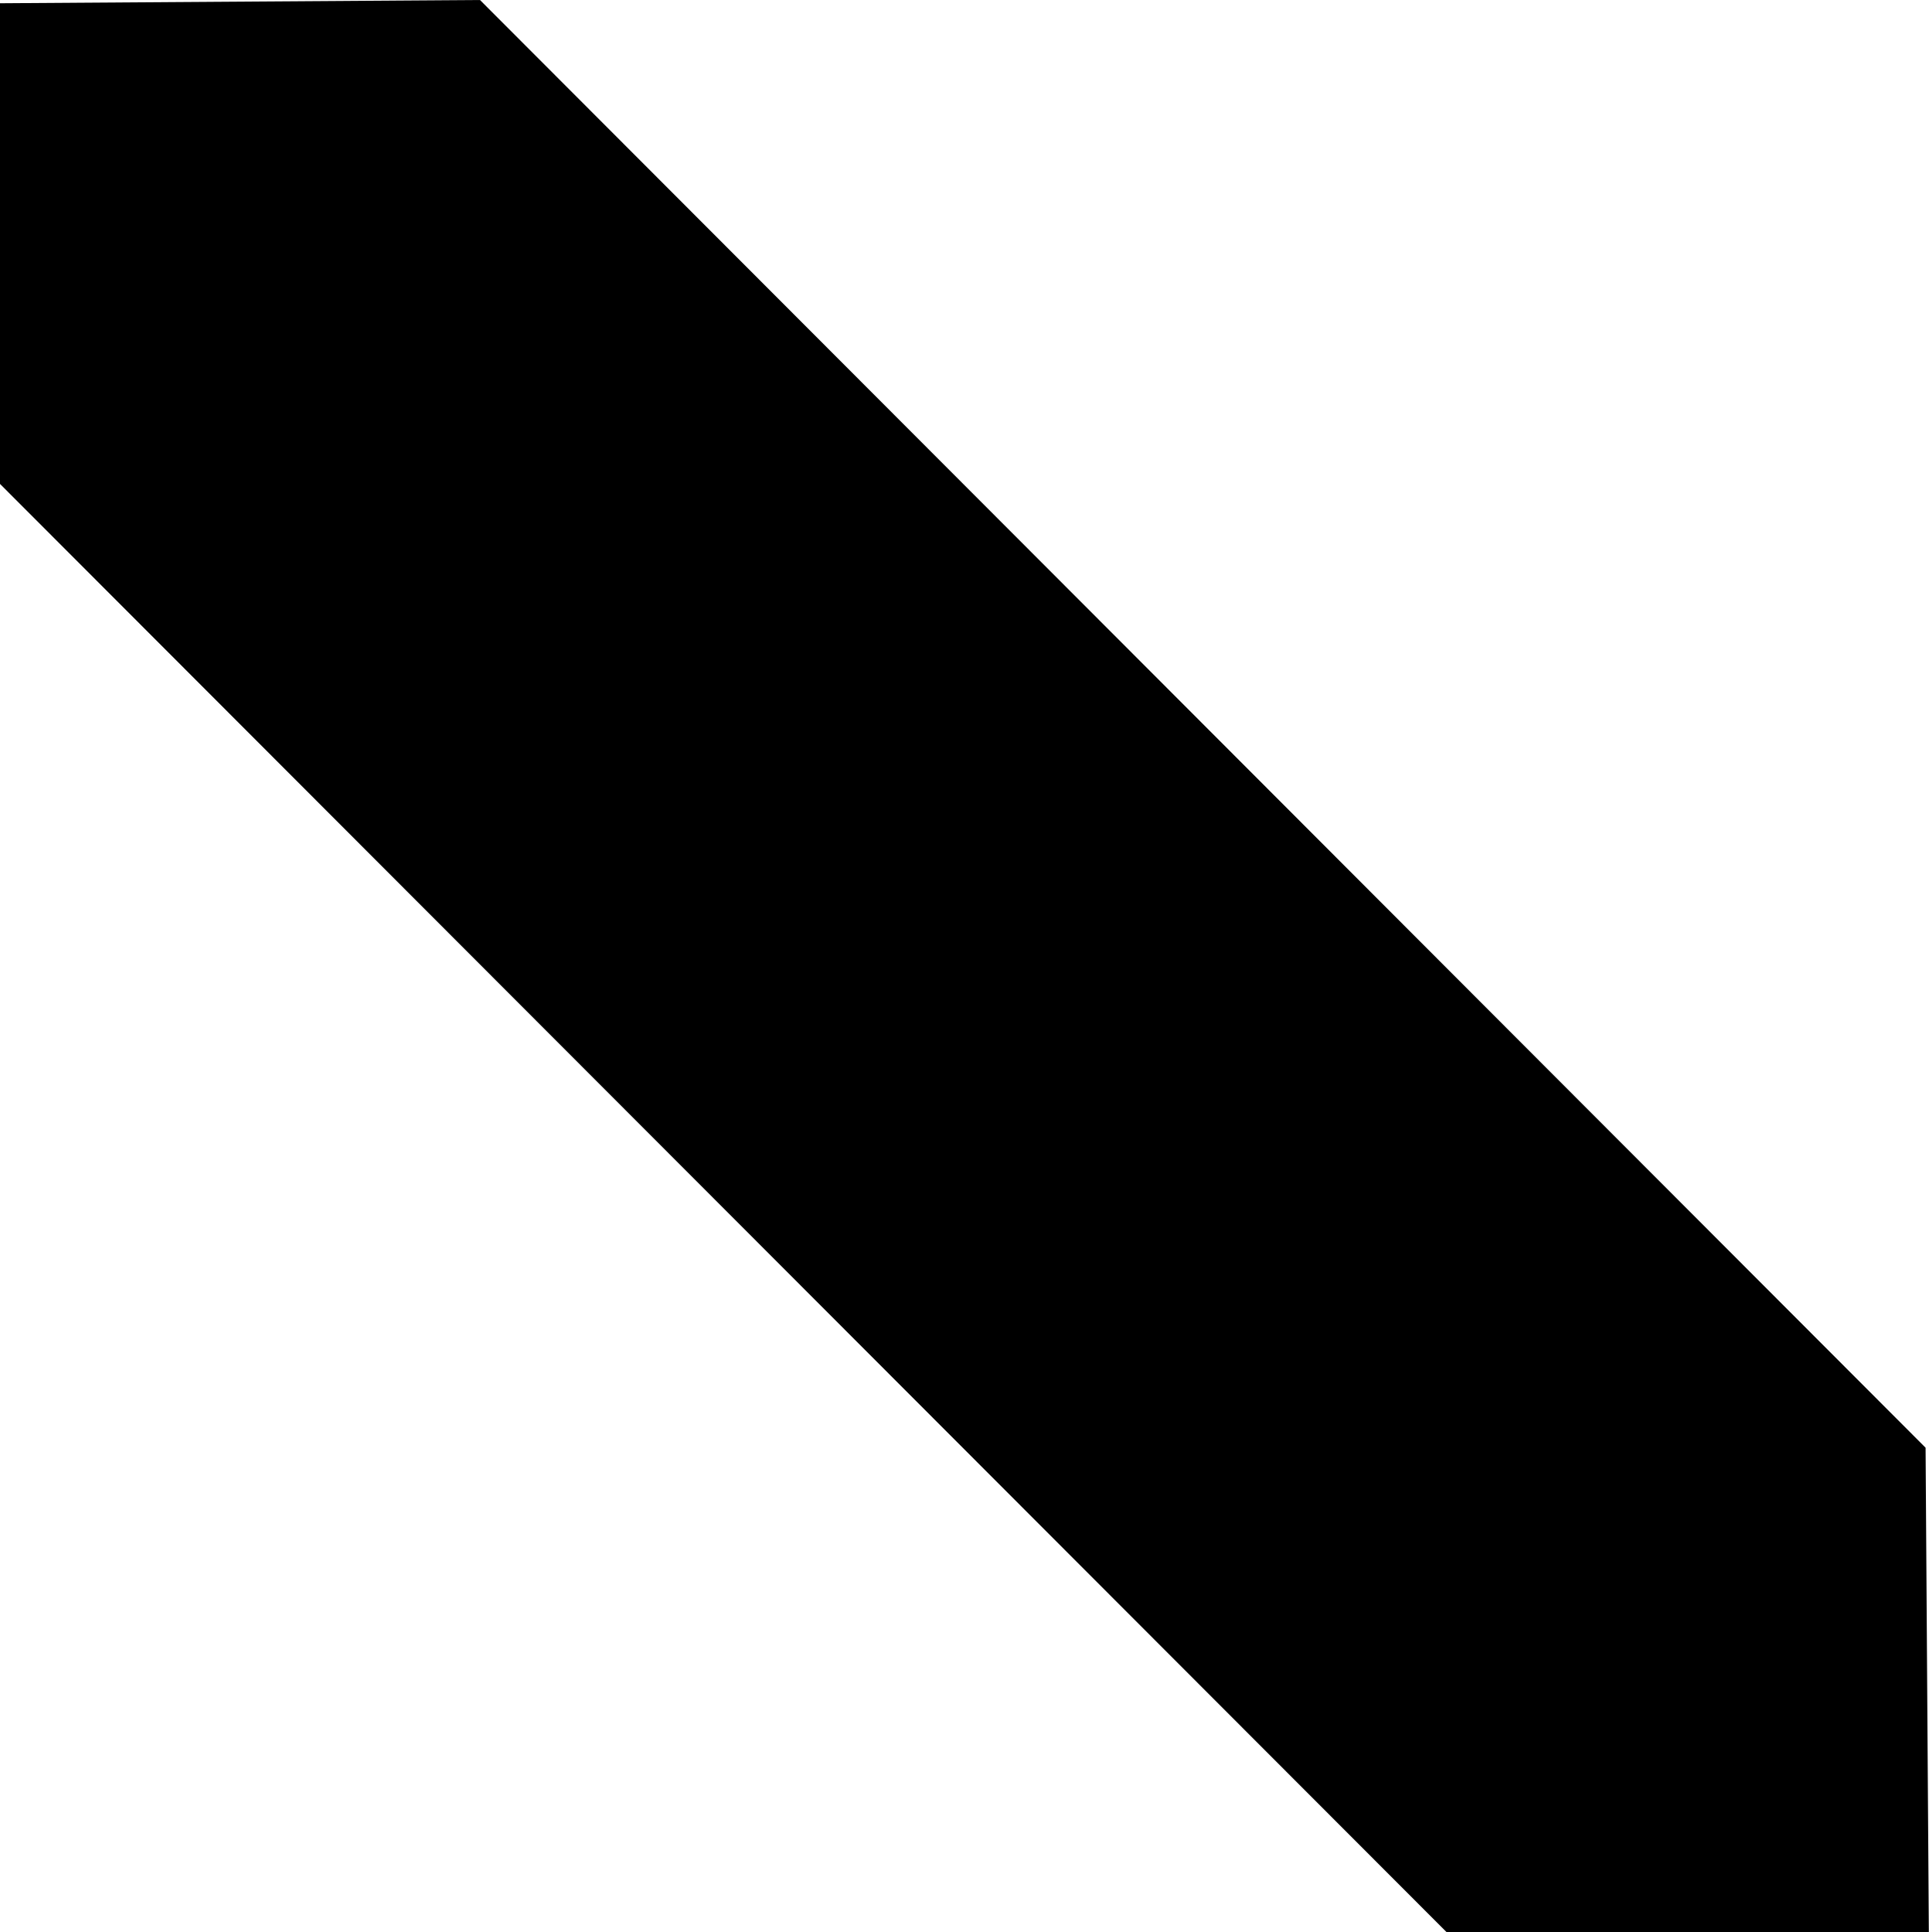
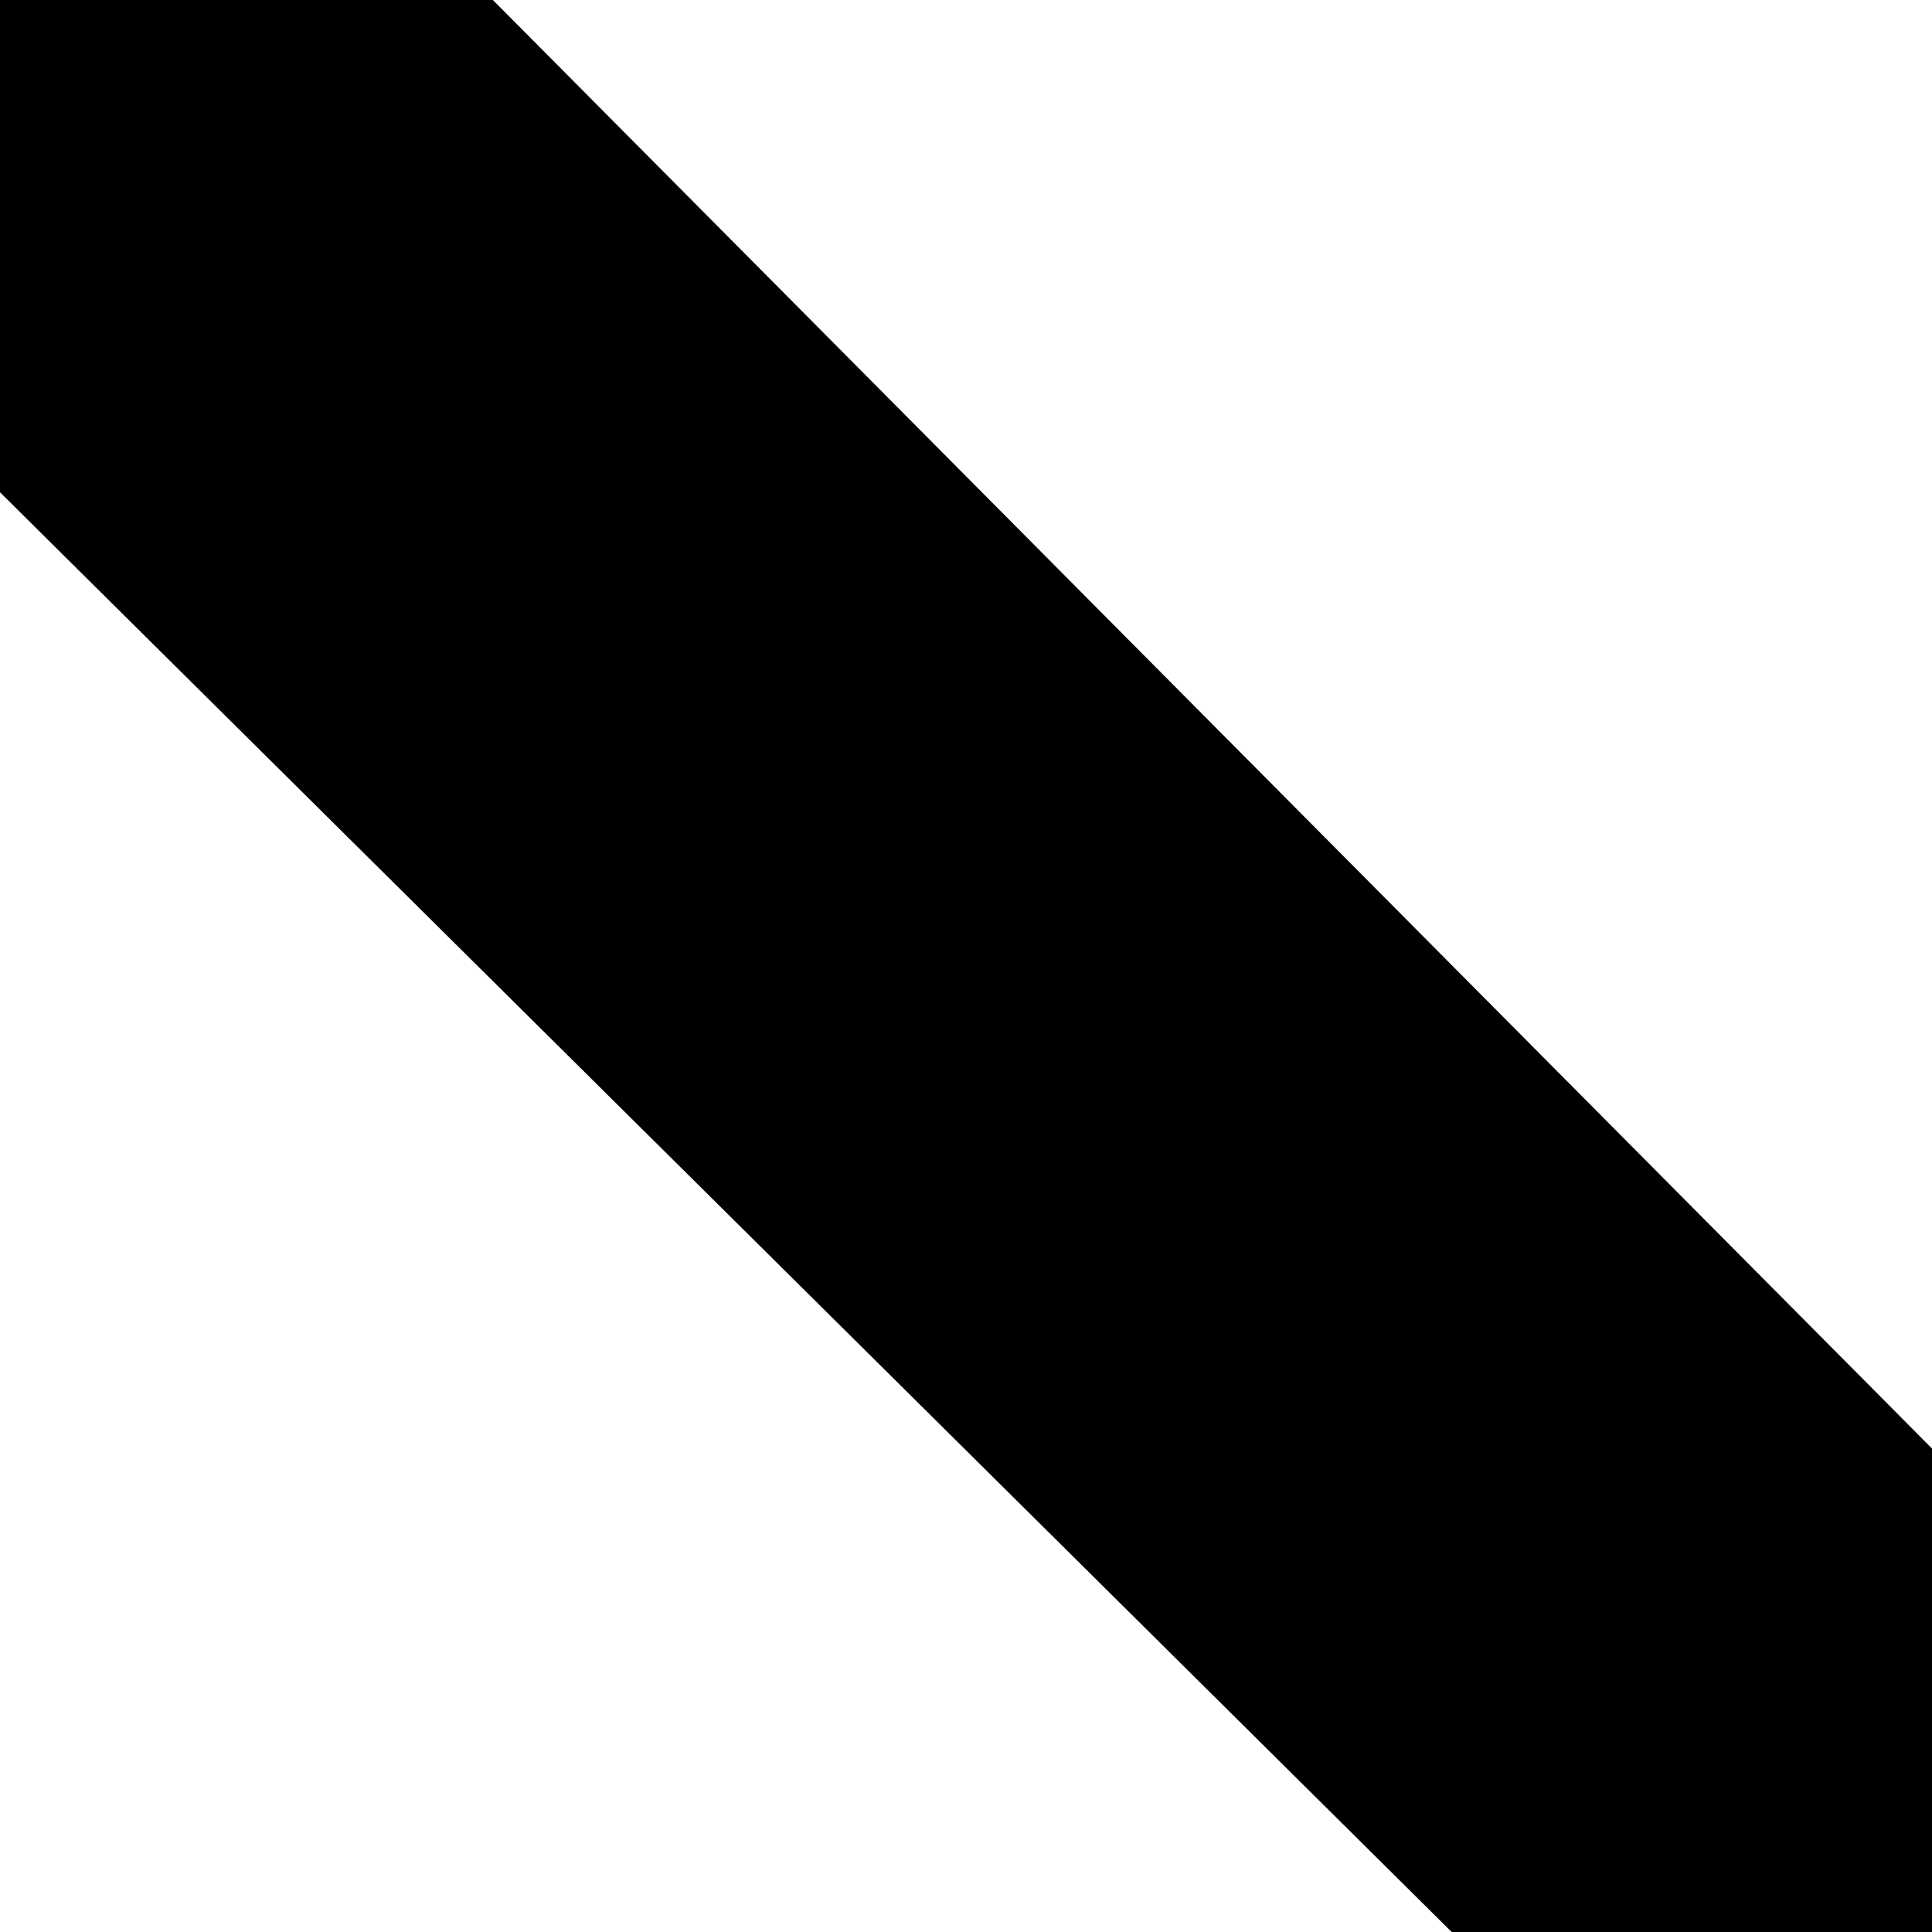
- <svg xmlns="http://www.w3.org/2000/svg" version="1.1" id="Layer_1" x="0px" y="0px" width="80px" height="80.135px" viewBox="0 0 80 80.135" enable-background="new 0 0 80 80.135" xml:space="preserve">
-   <polygon points="0,20.072 0,0.135 19.908,0 79.865,60.048 80,80.135 59.993,80.135 " />
+ <svg xmlns="http://www.w3.org/2000/svg" version="1.1" id="Layer_1" x="0px" y="0px" width="80px" height="80px" viewBox="0 0 80 80" enable-background="new 0 0 80 80" xml:space="preserve">
+   <polygon points="0,20.384 0,0 20.409,0 80,59.98 80,80 60.111,80 " />
</svg>
